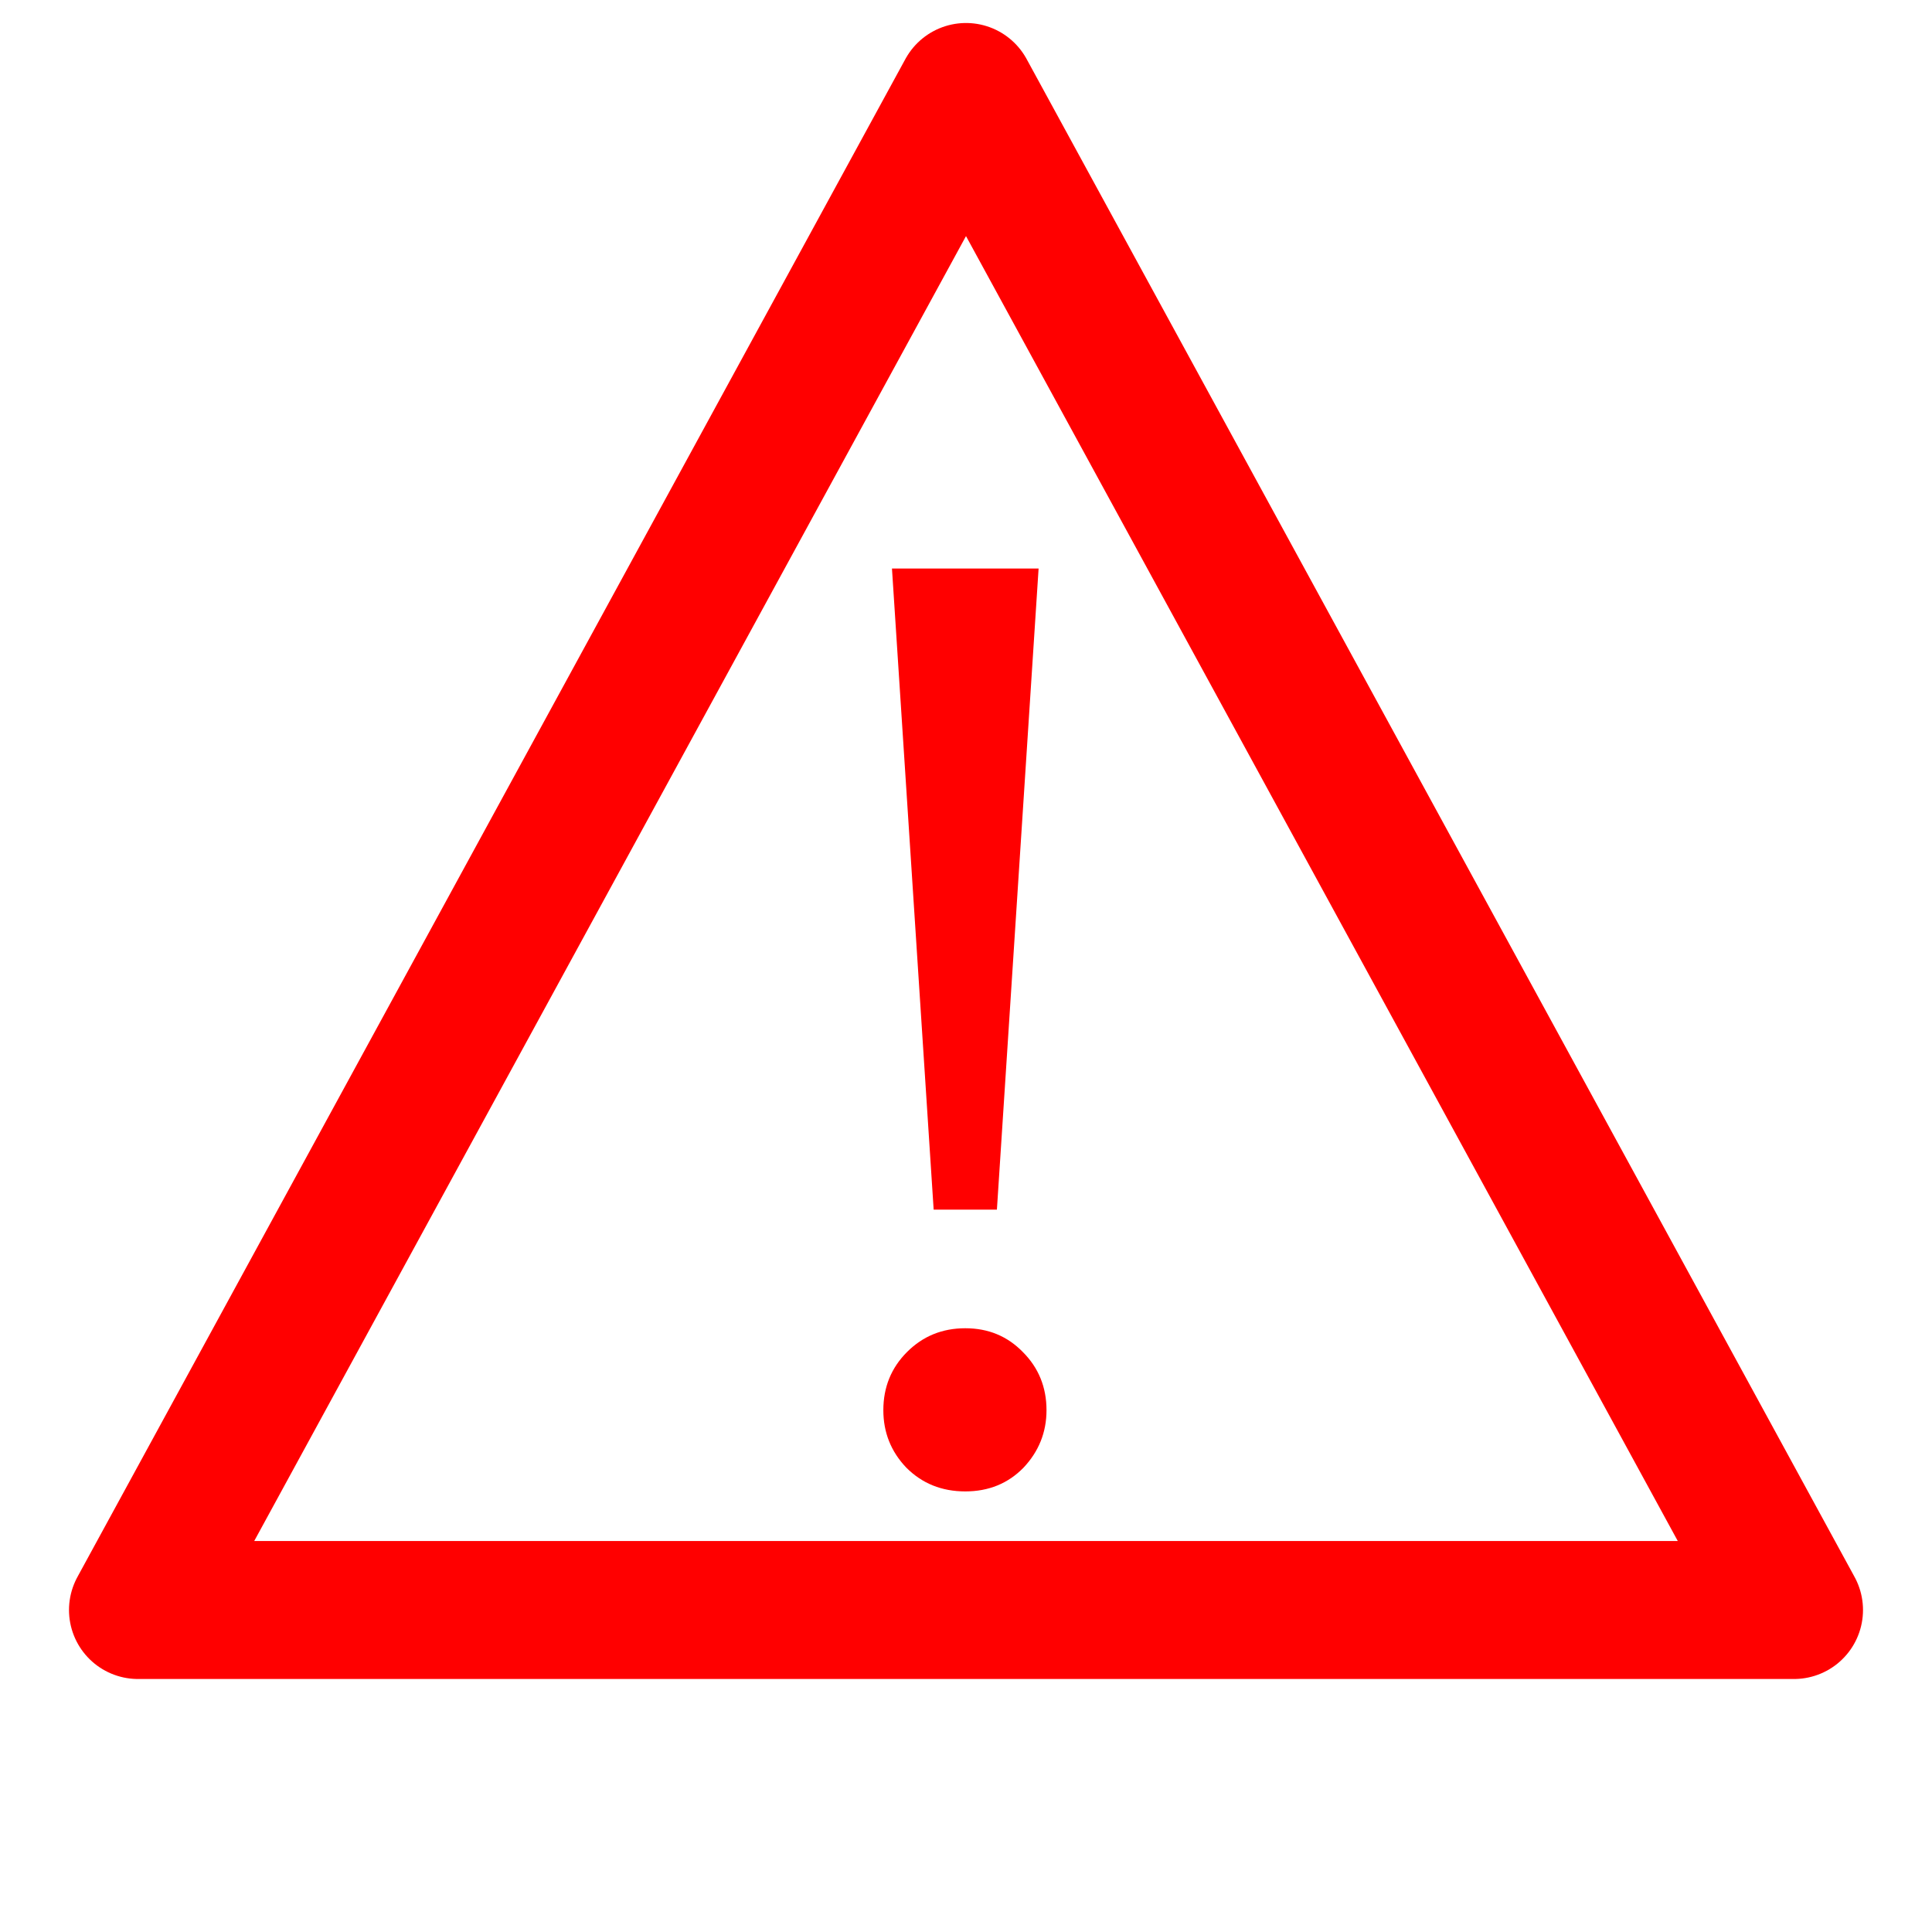
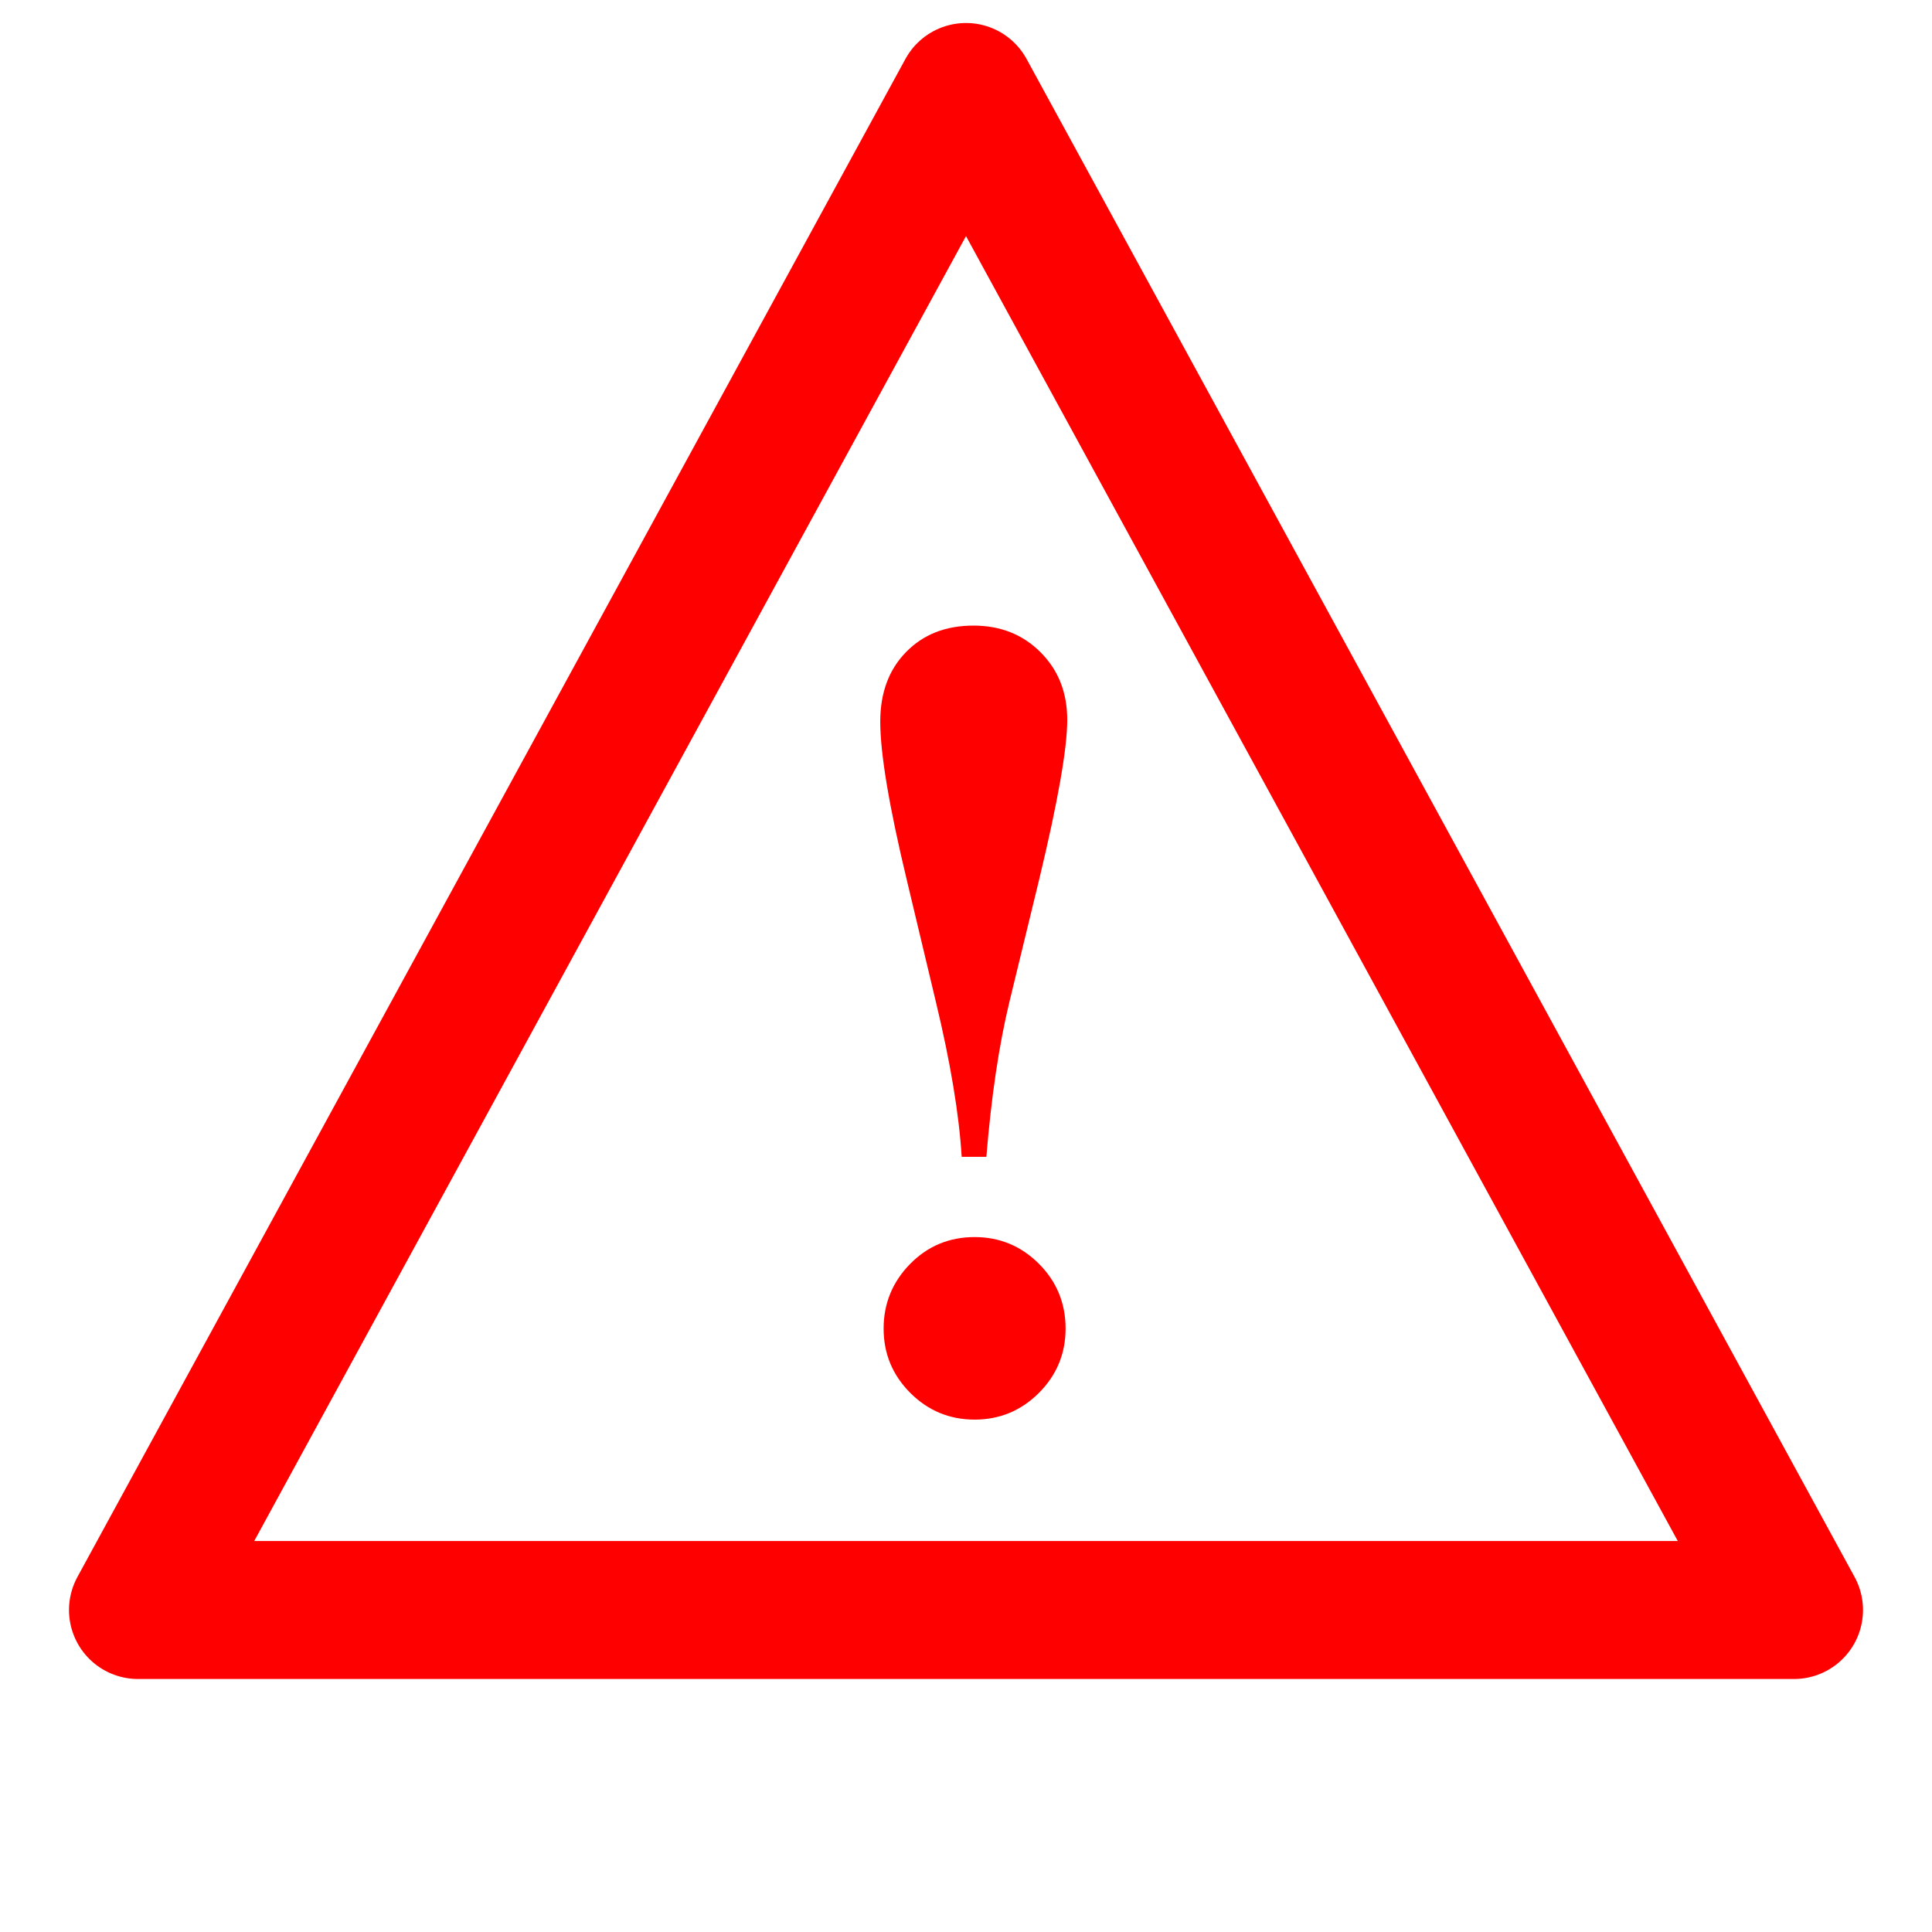
- <svg xmlns="http://www.w3.org/2000/svg" xmlns:xlink="http://www.w3.org/1999/xlink" width="42px" height="42px" viewBox="0 0 42 42" version="1.1">
+ <svg xmlns="http://www.w3.org/2000/svg" width="42px" height="42px" viewBox="0 0 42 42" version="1.1">
  <g id="New-Group">
-     <defs>
-       <text id="string" transform="matrix(1.0 0.0 0.0 1.0 15.0 5.0)" fill="#ff0000" font-size="30" y="27.0" font-family="TimesNewRomanPS-BoldMT, Times New Roman" x="1.0" text-decoration="none">!</text>
-     </defs>
-     <use id="!" xlink:href="#string" />
+     <path id="!" d="M21.443 25.148 L20.906 25.148 C20.849 24.22 20.662 23.097 20.345 21.779 L19.71 19.118 C19.327 17.523 19.136 16.379 19.136 15.687 19.136 15.061 19.323 14.556 19.698 14.174 20.072 13.791 20.56 13.6 21.163 13.6 21.749 13.6 22.235 13.793 22.621 14.18 23.008 14.566 23.201 15.057 23.201 15.651 23.201 16.269 22.998 17.425 22.591 19.118 L21.944 21.779 C21.716 22.723 21.549 23.846 21.443 25.148 Z M21.187 26.893 C21.732 26.893 22.198 27.087 22.585 27.473 22.971 27.86 23.165 28.33 23.165 28.883 23.165 29.428 22.971 29.894 22.585 30.281 22.198 30.667 21.732 30.861 21.187 30.861 20.642 30.861 20.176 30.667 19.789 30.281 19.403 29.894 19.209 29.428 19.209 28.883 19.209 28.338 19.401 27.87 19.783 27.479 20.166 27.089 20.634 26.893 21.187 26.893 Z" fill="#ff0000" fill-opacity="1" stroke="none" />
    <path id="Triângulo" d="M21 2 L3 35 39 35 Z" fill="none" stroke="#ff0000" stroke-width="3" stroke-opacity="1" stroke-linejoin="round" stroke-linecap="round" />
  </g>
</svg>
